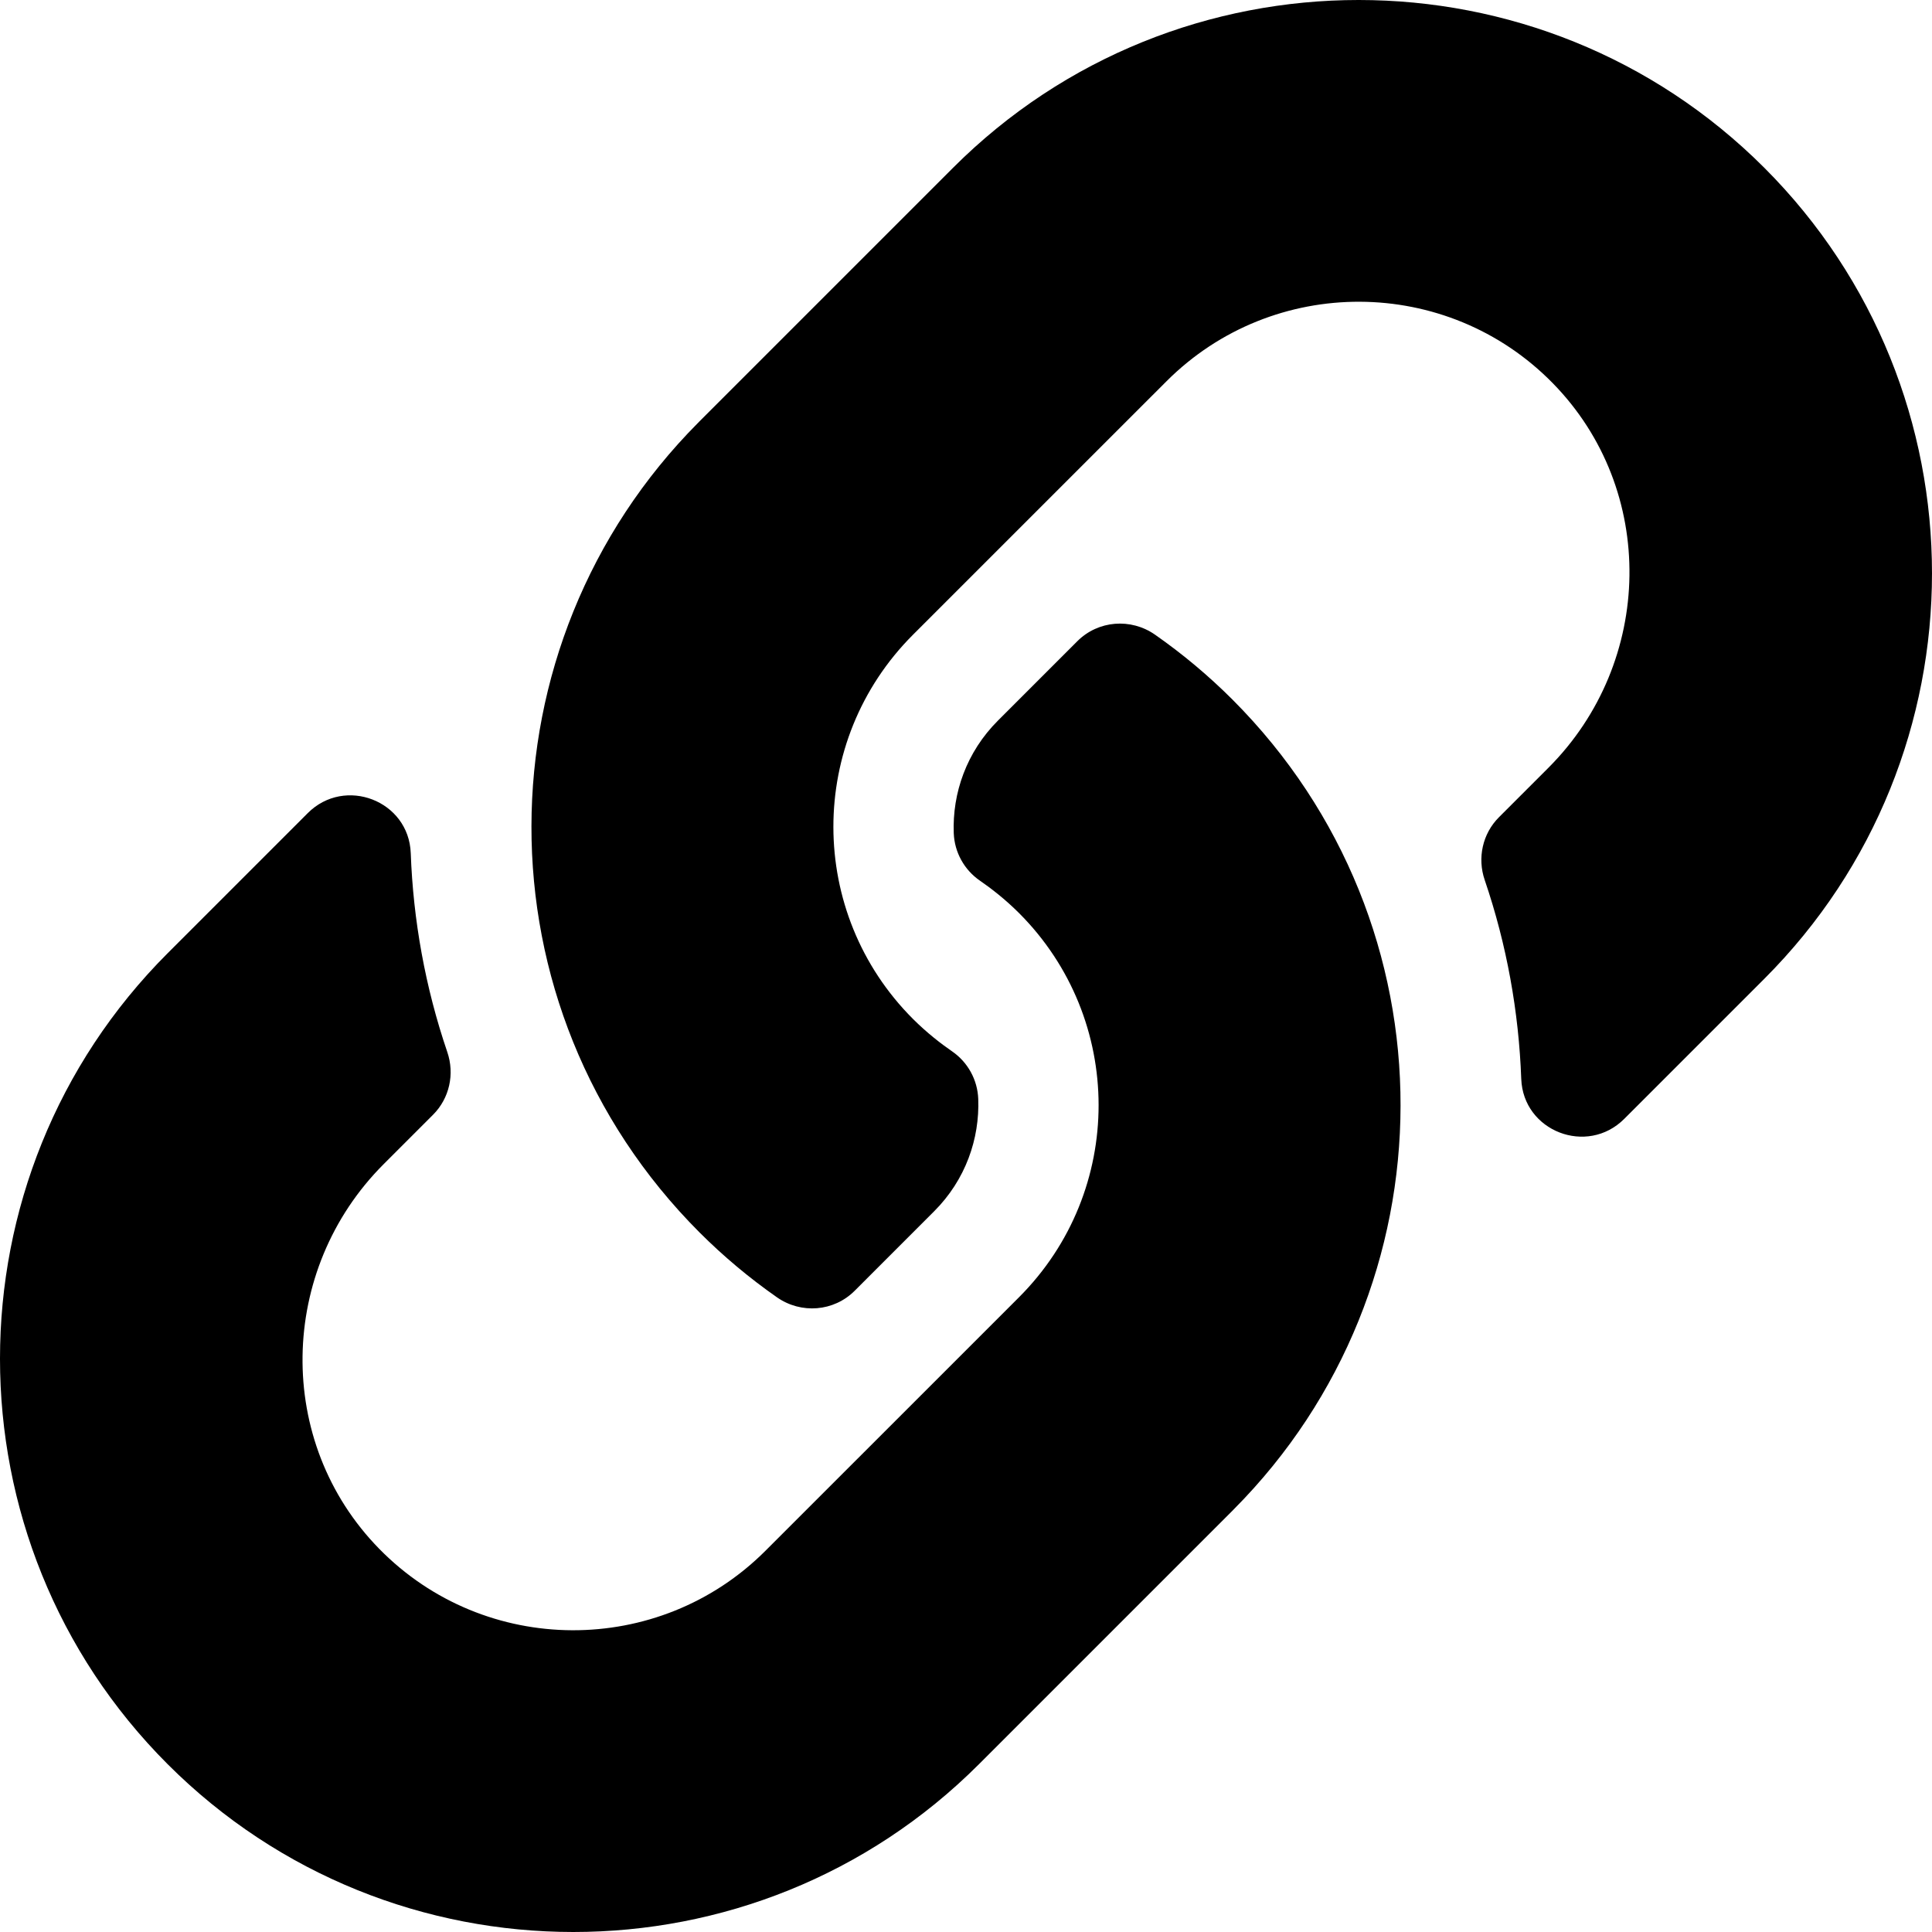
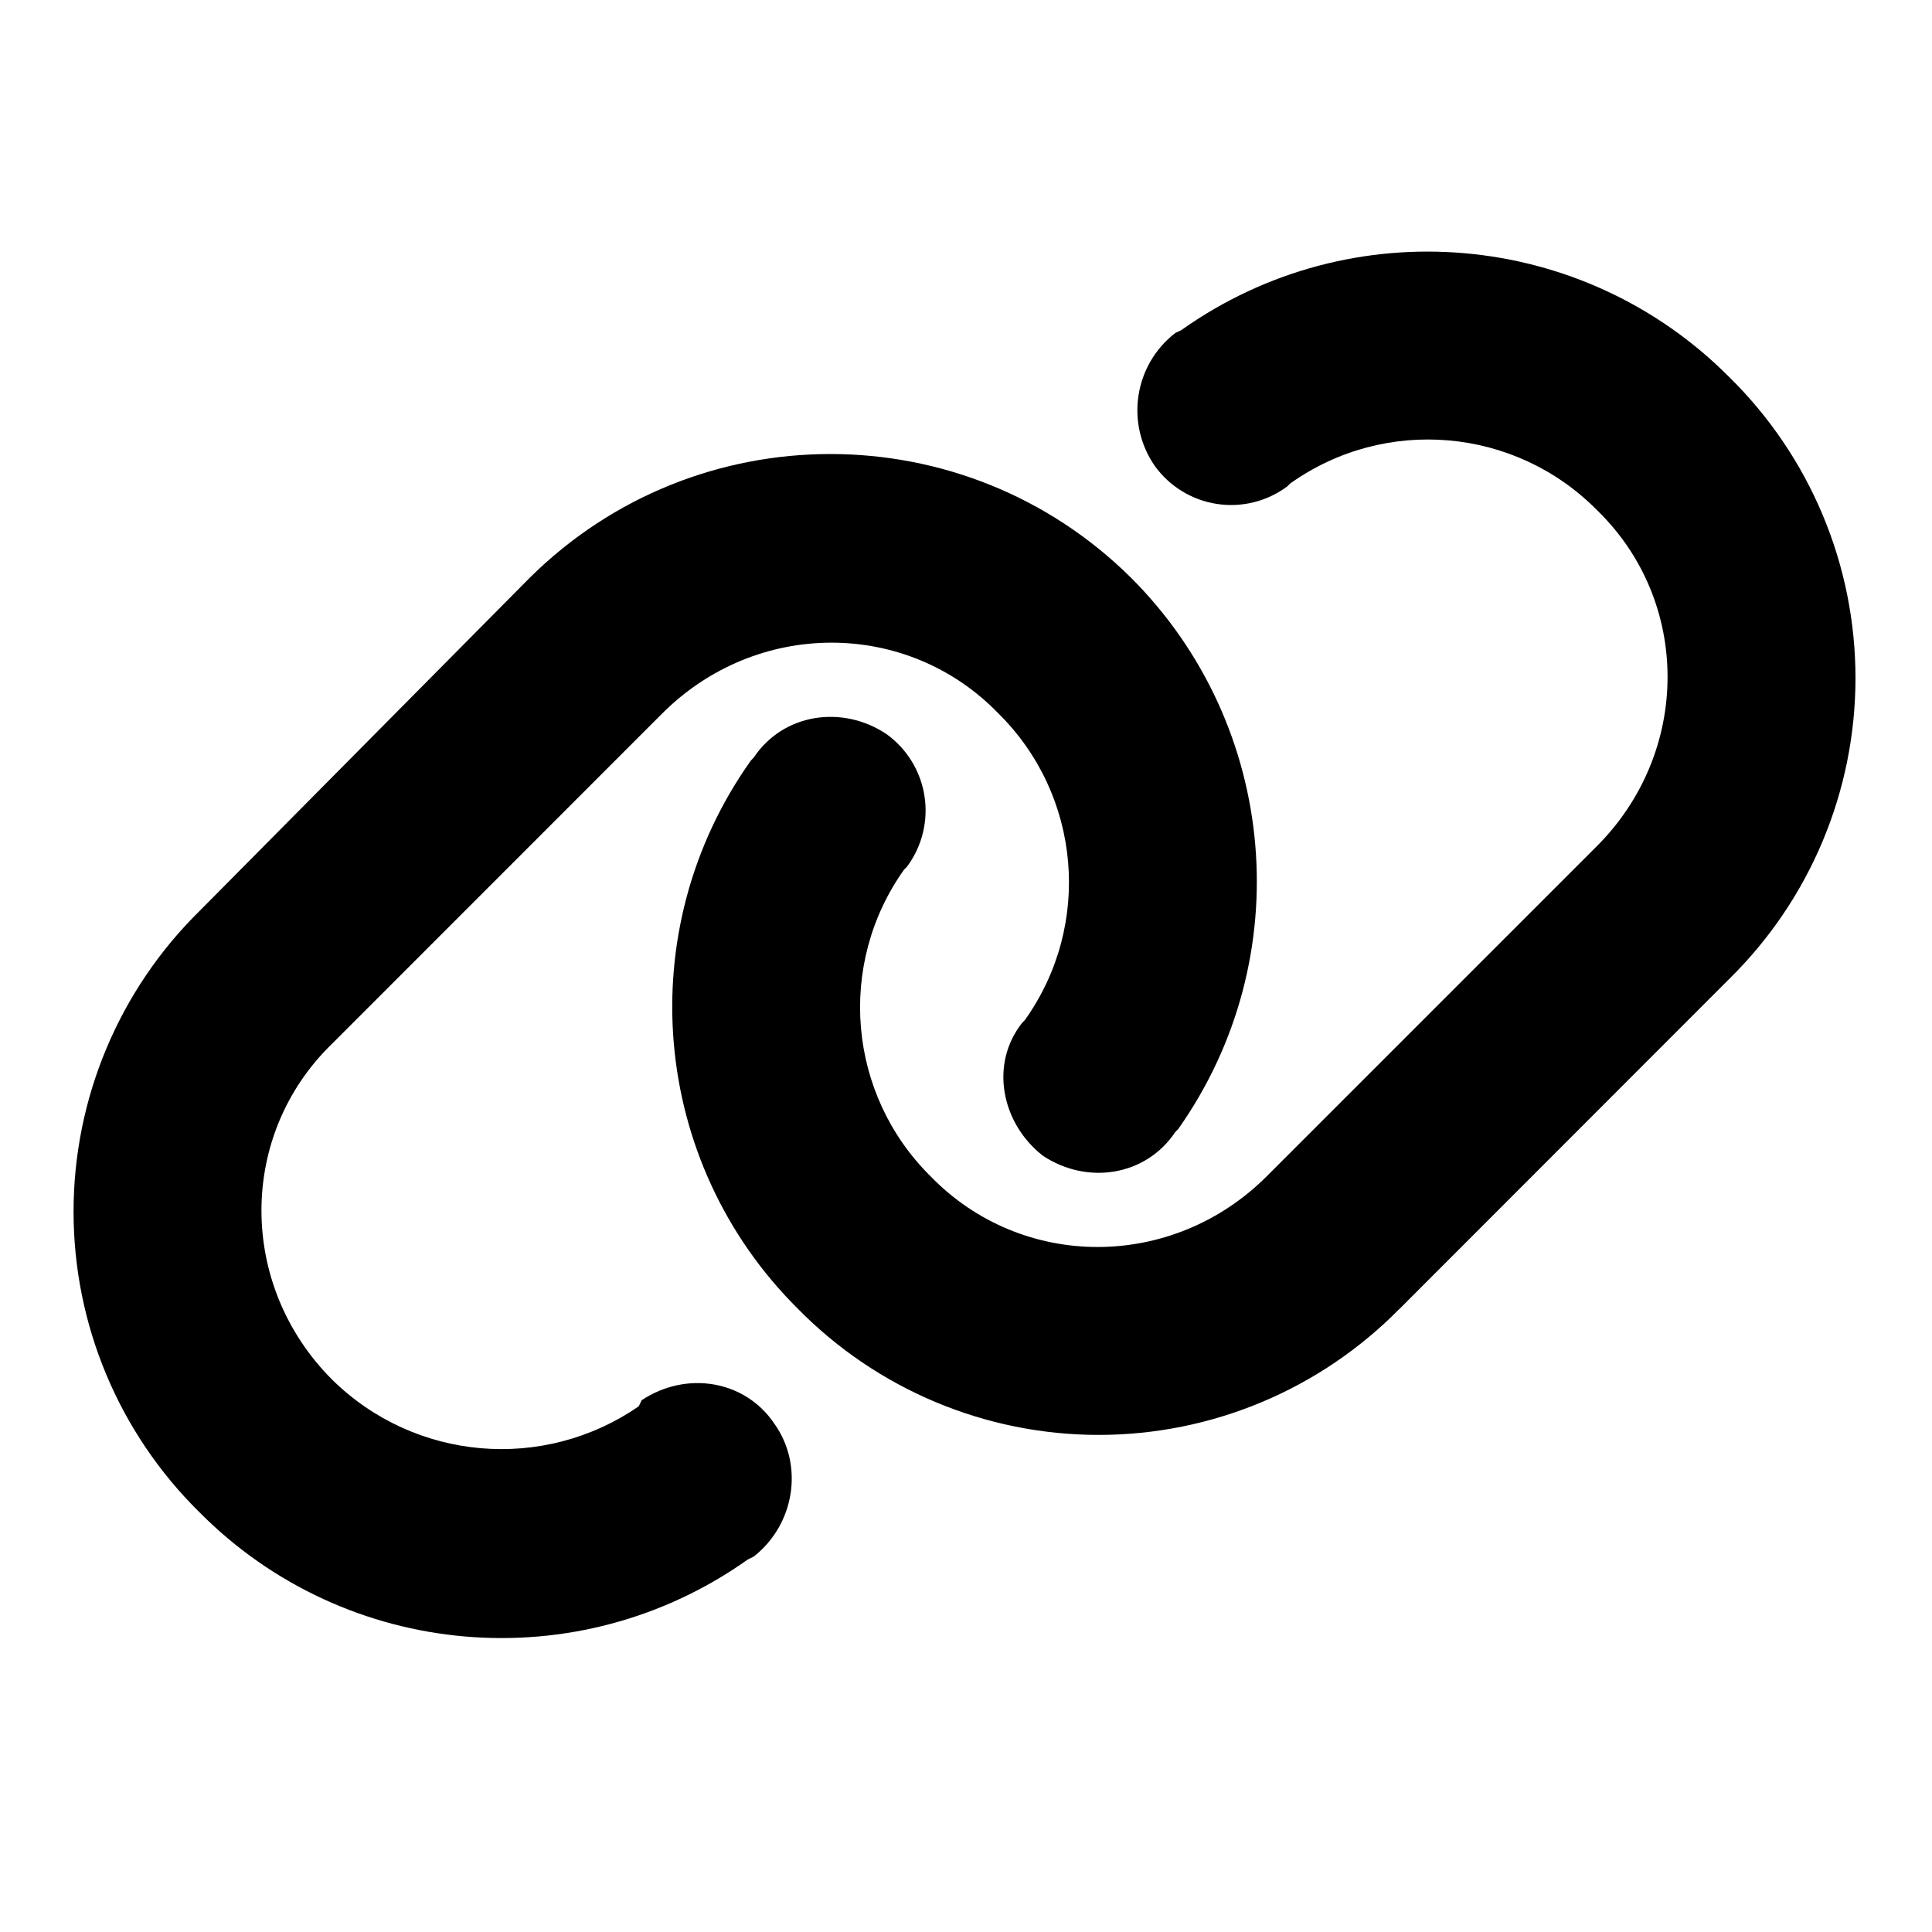
- <svg xmlns="http://www.w3.org/2000/svg" id="icon-link" viewBox="0 0 512 512">
-   <path d="M326.612 185.391c59.747 59.809 58.927 155.698.36 214.59-.11.12-.24.25-.36.37l-67.2 67.2c-59.27 59.27-155.699 59.262-214.96 0-59.27-59.26-59.27-155.7 0-214.96l37.106-37.106c9.84-9.84 26.786-3.3 27.294 10.606.648 17.722 3.826 35.527 9.69 52.721 1.986 5.822.567 12.262-3.783 16.612l-13.087 13.087c-28.026 28.026-28.905 73.66-1.155 101.96 28.024 28.579 74.086 28.749 102.325.51l67.2-67.19c28.191-28.191 28.073-73.757 0-101.83-3.701-3.694-7.429-6.564-10.341-8.569a16.037 16.037 0 0 1-6.947-12.606c-.396-10.567 3.348-21.456 11.698-29.806l21.054-21.055c5.521-5.521 14.182-6.199 20.584-1.731a152.482 152.482 0 0 1 20.522 17.197zM467.547 44.449c-59.261-59.262-155.69-59.27-214.96 0l-67.2 67.2c-.12.12-.25.25-.36.37-58.566 58.892-59.387 154.781.36 214.59a152.454 152.454 0 0 0 20.521 17.196c6.402 4.468 15.064 3.789 20.584-1.731l21.054-21.055c8.35-8.35 12.094-19.239 11.698-29.806a16.037 16.037 0 0 0-6.947-12.606c-2.912-2.005-6.64-4.875-10.341-8.569-28.073-28.073-28.191-73.639 0-101.83l67.2-67.19c28.239-28.239 74.3-28.069 102.325.51 27.75 28.3 26.872 73.934-1.155 101.96l-13.087 13.087c-4.35 4.35-5.769 10.79-3.783 16.612 5.864 17.194 9.042 34.999 9.69 52.721.509 13.906 17.454 20.446 27.294 10.606l37.106-37.106c59.271-59.259 59.271-155.699.001-214.959z" />
+ <svg xmlns="http://www.w3.org/2000/svg" id="icon-link" viewBox="0 0 16 16">
+   <path d="M4.387 4.785a3.537 3.537 0 0 1 4.98 0 3.556 3.556 0 0 1 .39 4.566l-.024.024c-.244.366-.732.44-1.098.195-.342-.268-.44-.757-.171-1.098l.024-.025a1.965 1.965 0 0 0-.22-2.539c-.756-.781-2.001-.781-2.783 0L2.751 8.643c-.781.756-.781 2.002 0 2.783a1.998 1.998 0 0 0 2.539.22l.024-.05c.367-.244.855-.17 1.1.196.243.342.17.83-.172 1.099l-.049.024a3.523 3.523 0 0 1-4.54-.39 3.493 3.493 0 0 1 0-4.981l2.734-2.759Zm7.202 6.055a3.493 3.493 0 0 1-4.98 0 3.523 3.523 0 0 1-.391-4.541l.024-.025c.244-.366.733-.439 1.099-.195a.78.78 0 0 1 .17 1.099l-.024.024a1.968 1.968 0 0 0 .22 2.54c.757.78 2.002.78 2.783 0l2.735-2.735c.78-.781.78-2.027 0-2.783a1.968 1.968 0 0 0-2.54-.22l-.024.024a.779.779 0 0 1-1.098-.17.809.809 0 0 1 .17-1.1l.05-.024a3.523 3.523 0 0 1 4.54.391 3.493 3.493 0 0 1 0 4.98L11.59 10.84Z" />
</svg>
